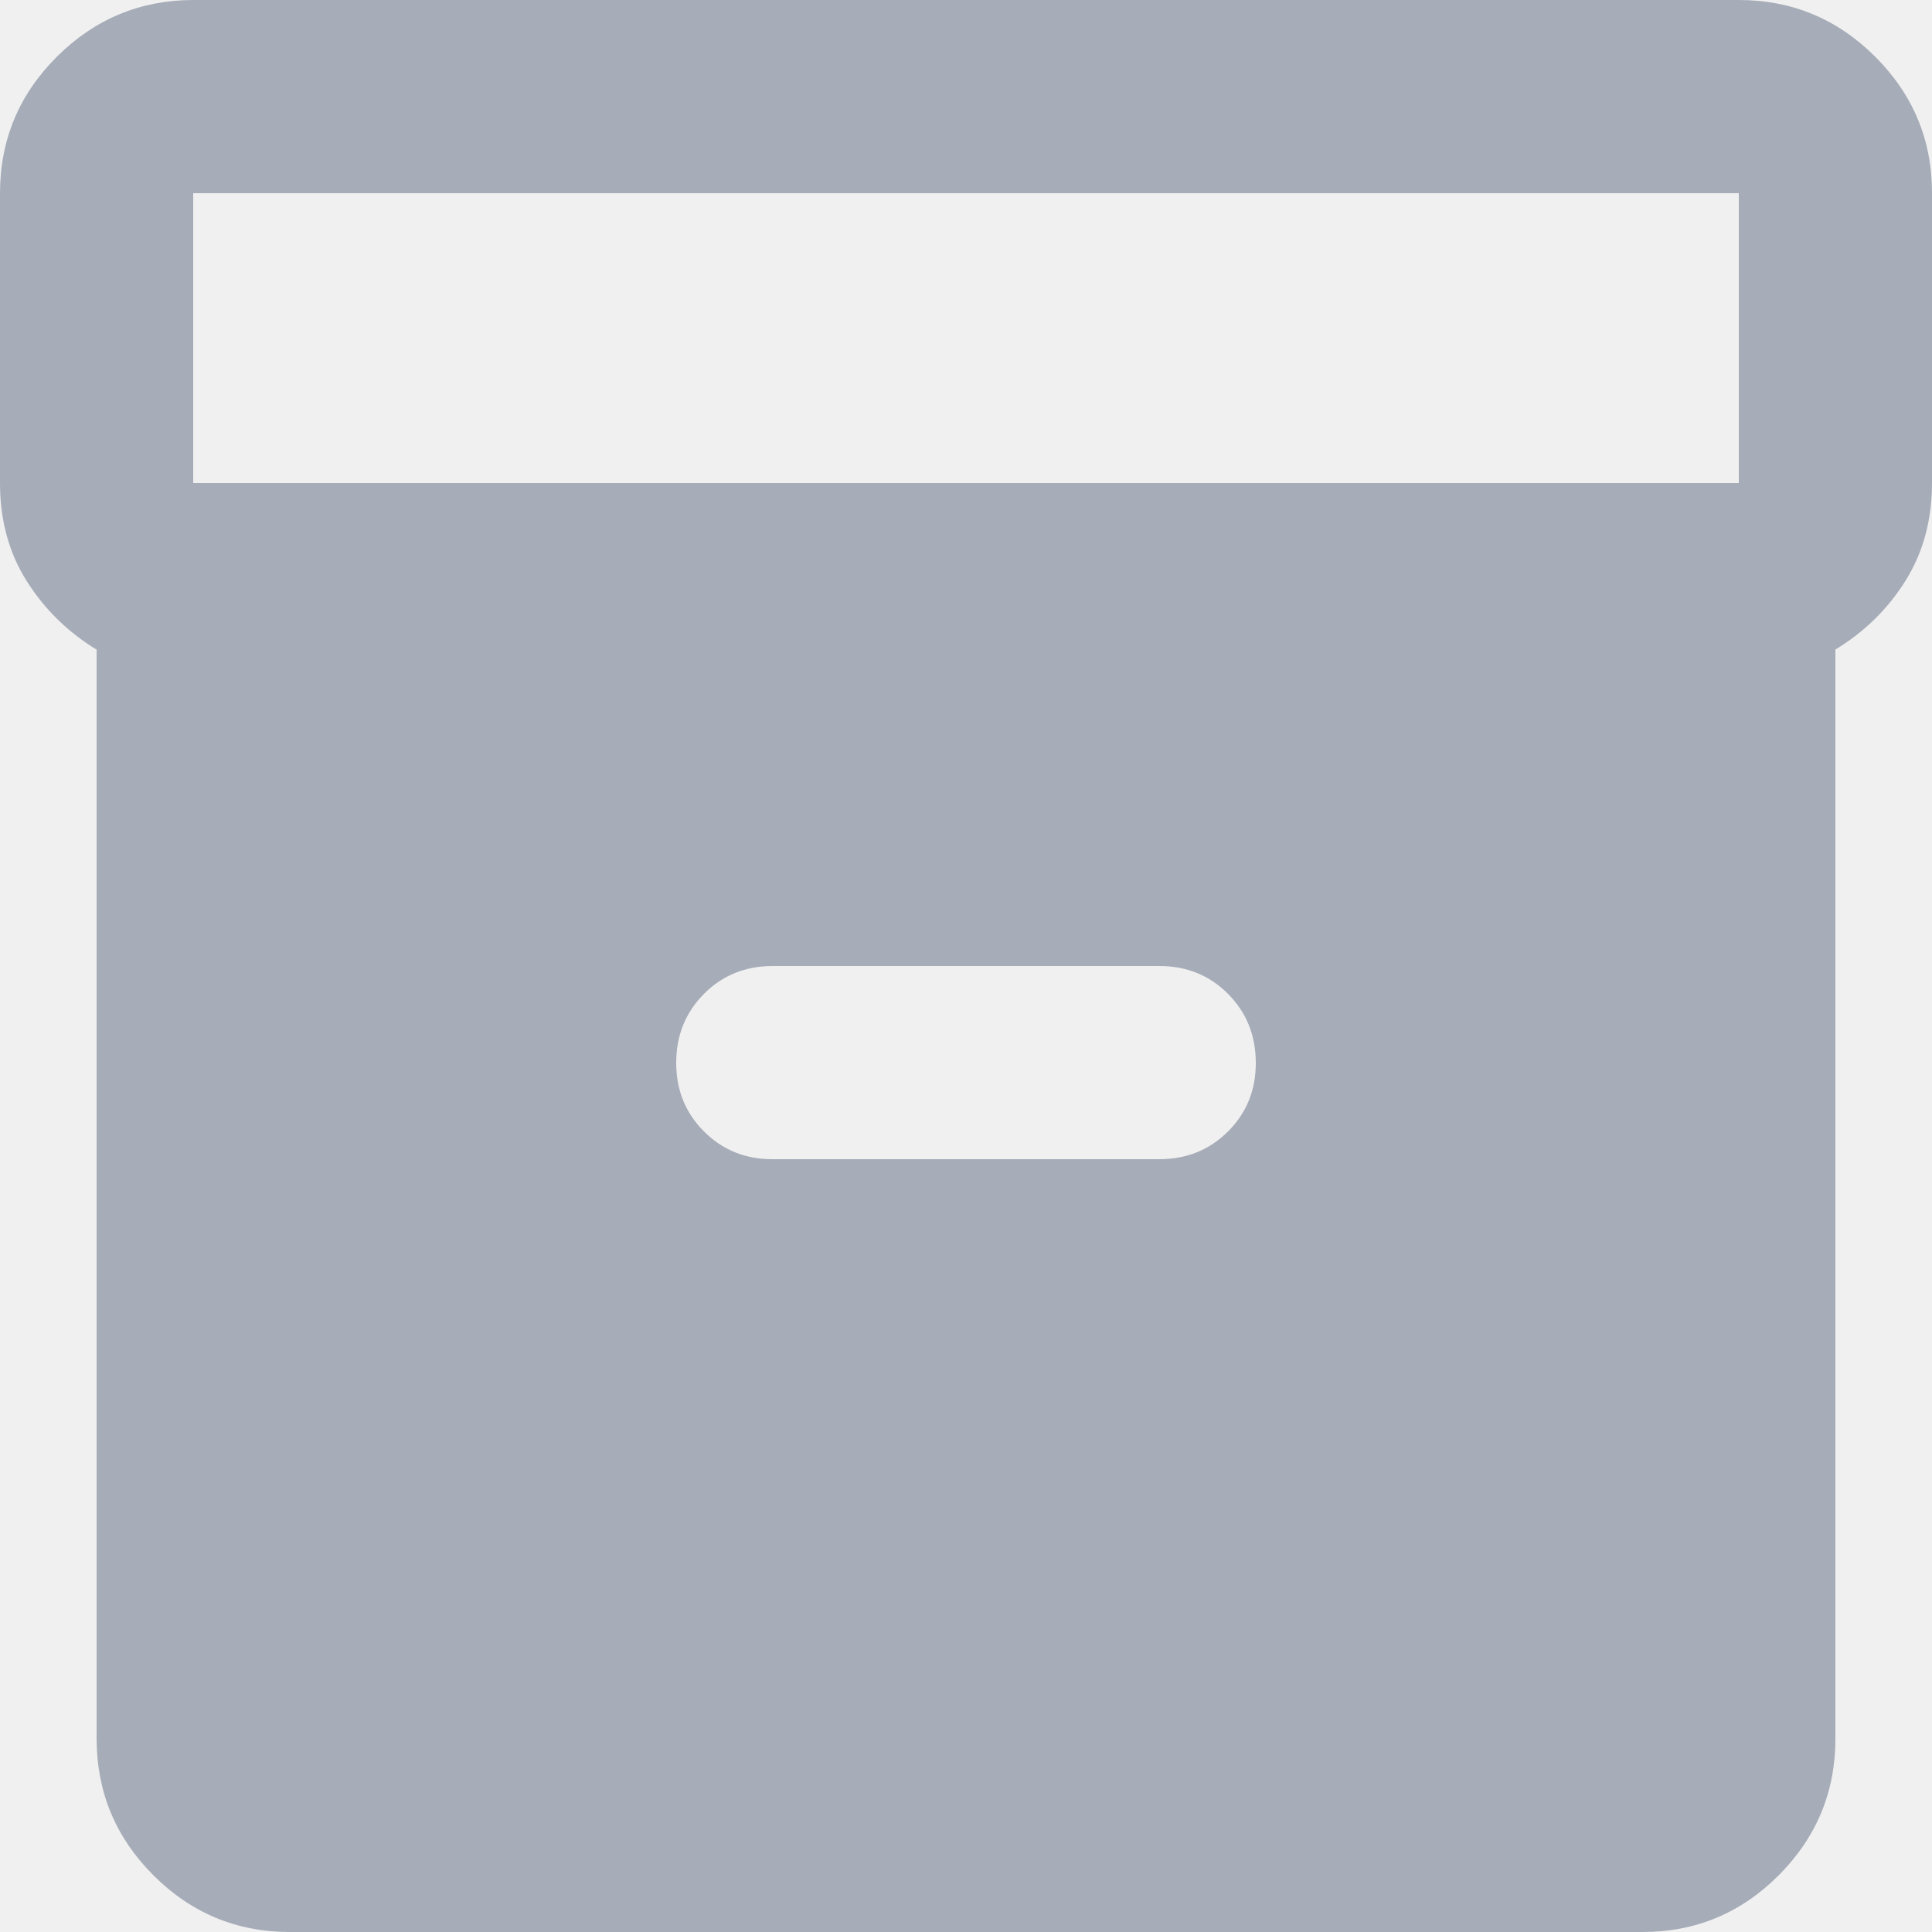
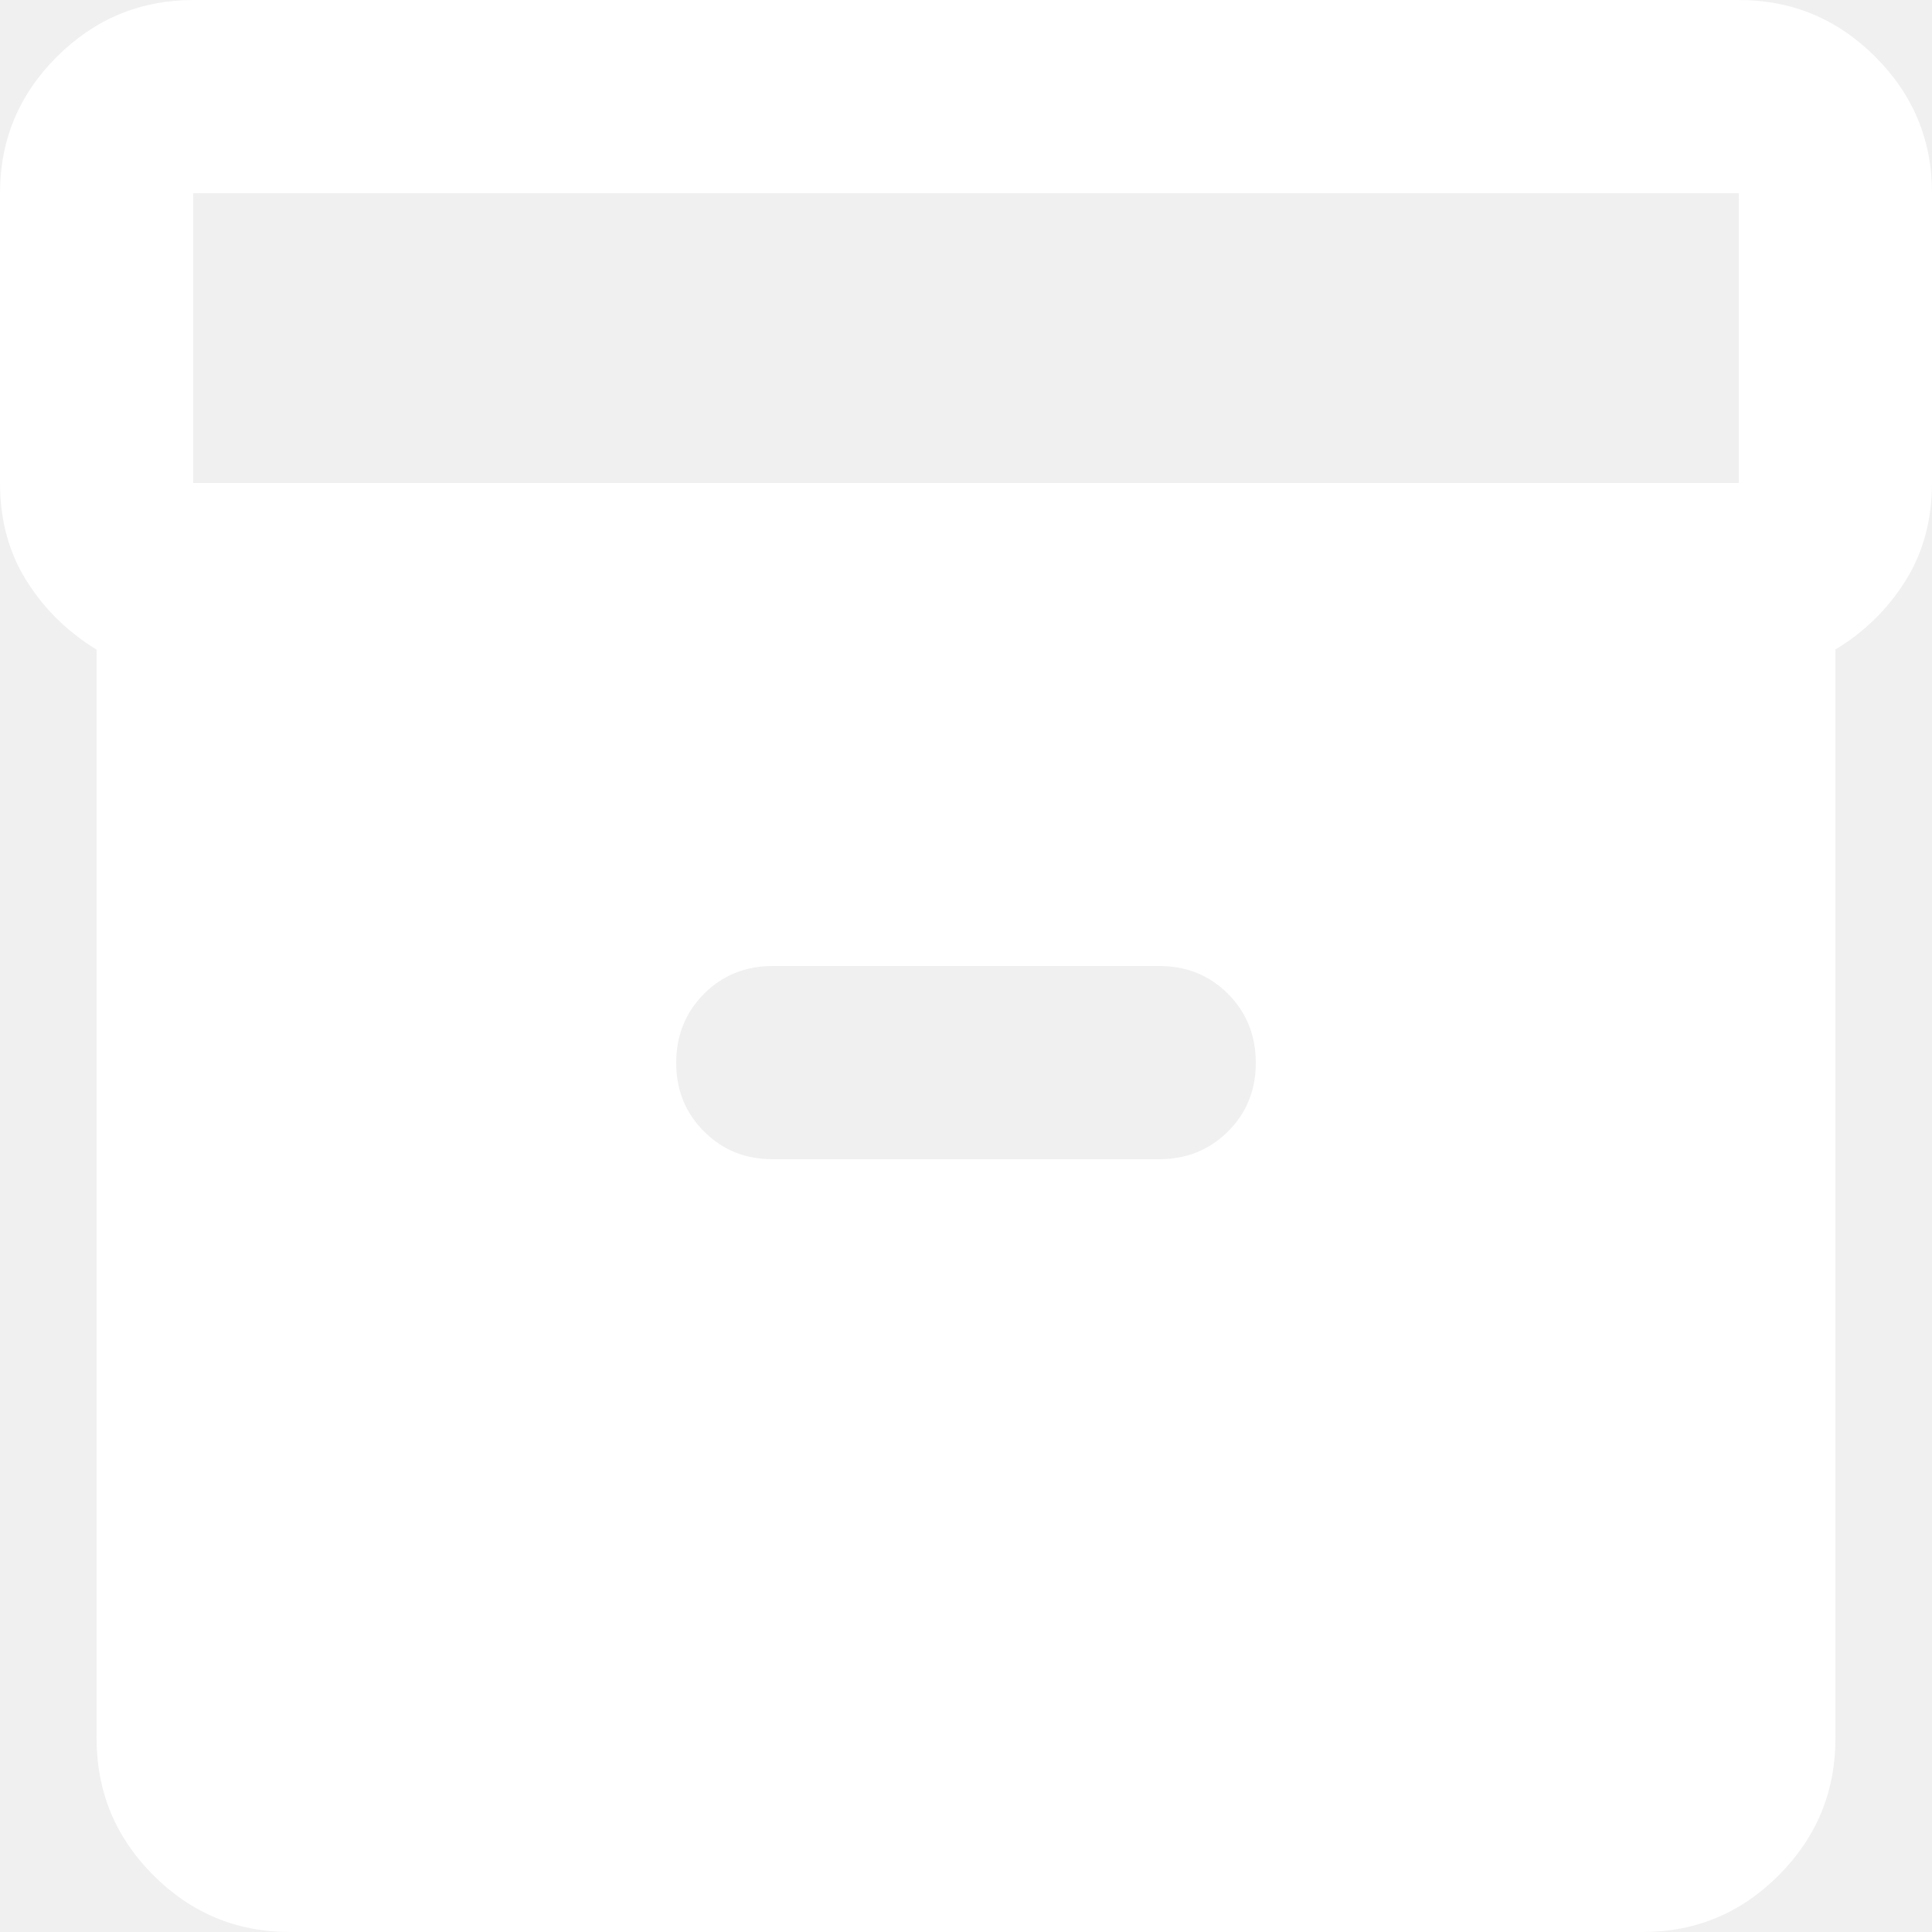
<svg xmlns="http://www.w3.org/2000/svg" width="20" height="20" viewBox="0 0 20 20" fill="none">
-   <path d="M3 20C2.45 20 1.979 19.804 1.588 19.413C1.197 19.022 1.001 18.551 1 18V6.725C0.7 6.542 0.458 6.304 0.275 6.013C0.092 5.722 0 5.384 0 5V2C0 1.45 0.196 0.979 0.588 0.588C0.98 0.197 1.451 0.001 2 0H18C18.55 0 19.021 0.196 19.413 0.588C19.805 0.98 20.001 1.451 20 2V5C20 5.383 19.908 5.721 19.725 6.013C19.542 6.305 19.3 6.542 19 6.724V18C19 18.55 18.804 19.021 18.413 19.413C18.022 19.805 17.551 20.001 17 20H3ZM2 5H18V2H2V5ZM8 12H12C12.283 12 12.521 11.904 12.713 11.712C12.905 11.52 13.001 11.283 13 11C12.999 10.717 12.903 10.48 12.712 10.288C12.521 10.096 12.283 10 12 10H8C7.717 10 7.479 10.096 7.288 10.288C7.097 10.48 7.001 10.717 7 11C6.999 11.283 7.095 11.52 7.288 11.713C7.481 11.906 7.718 12.001 8 12Z" fill="#A6ACB8" />
+   <path d="M3 20C2.45 20 1.979 19.804 1.588 19.413C1.197 19.022 1.001 18.551 1 18V6.725C0.7 6.542 0.458 6.304 0.275 6.013C0.092 5.722 0 5.384 0 5V2C0 1.45 0.196 0.979 0.588 0.588C0.98 0.197 1.451 0.001 2 0H18C18.55 0 19.021 0.196 19.413 0.588C19.805 0.98 20.001 1.451 20 2V5C20 5.383 19.908 5.721 19.725 6.013C19.542 6.305 19.3 6.542 19 6.724V18C19 18.55 18.804 19.021 18.413 19.413C18.022 19.805 17.551 20.001 17 20H3ZM2 5H18V2H2V5ZM8 12H12C12.283 12 12.521 11.904 12.713 11.712C12.905 11.52 13.001 11.283 13 11C12.999 10.717 12.903 10.48 12.712 10.288C12.521 10.096 12.283 10 12 10H8C7.717 10 7.479 10.096 7.288 10.288C7.097 10.48 7.001 10.717 7 11C6.999 11.283 7.095 11.52 7.288 11.713C7.481 11.906 7.718 12.001 8 12Z" fill="white" />
</svg>
